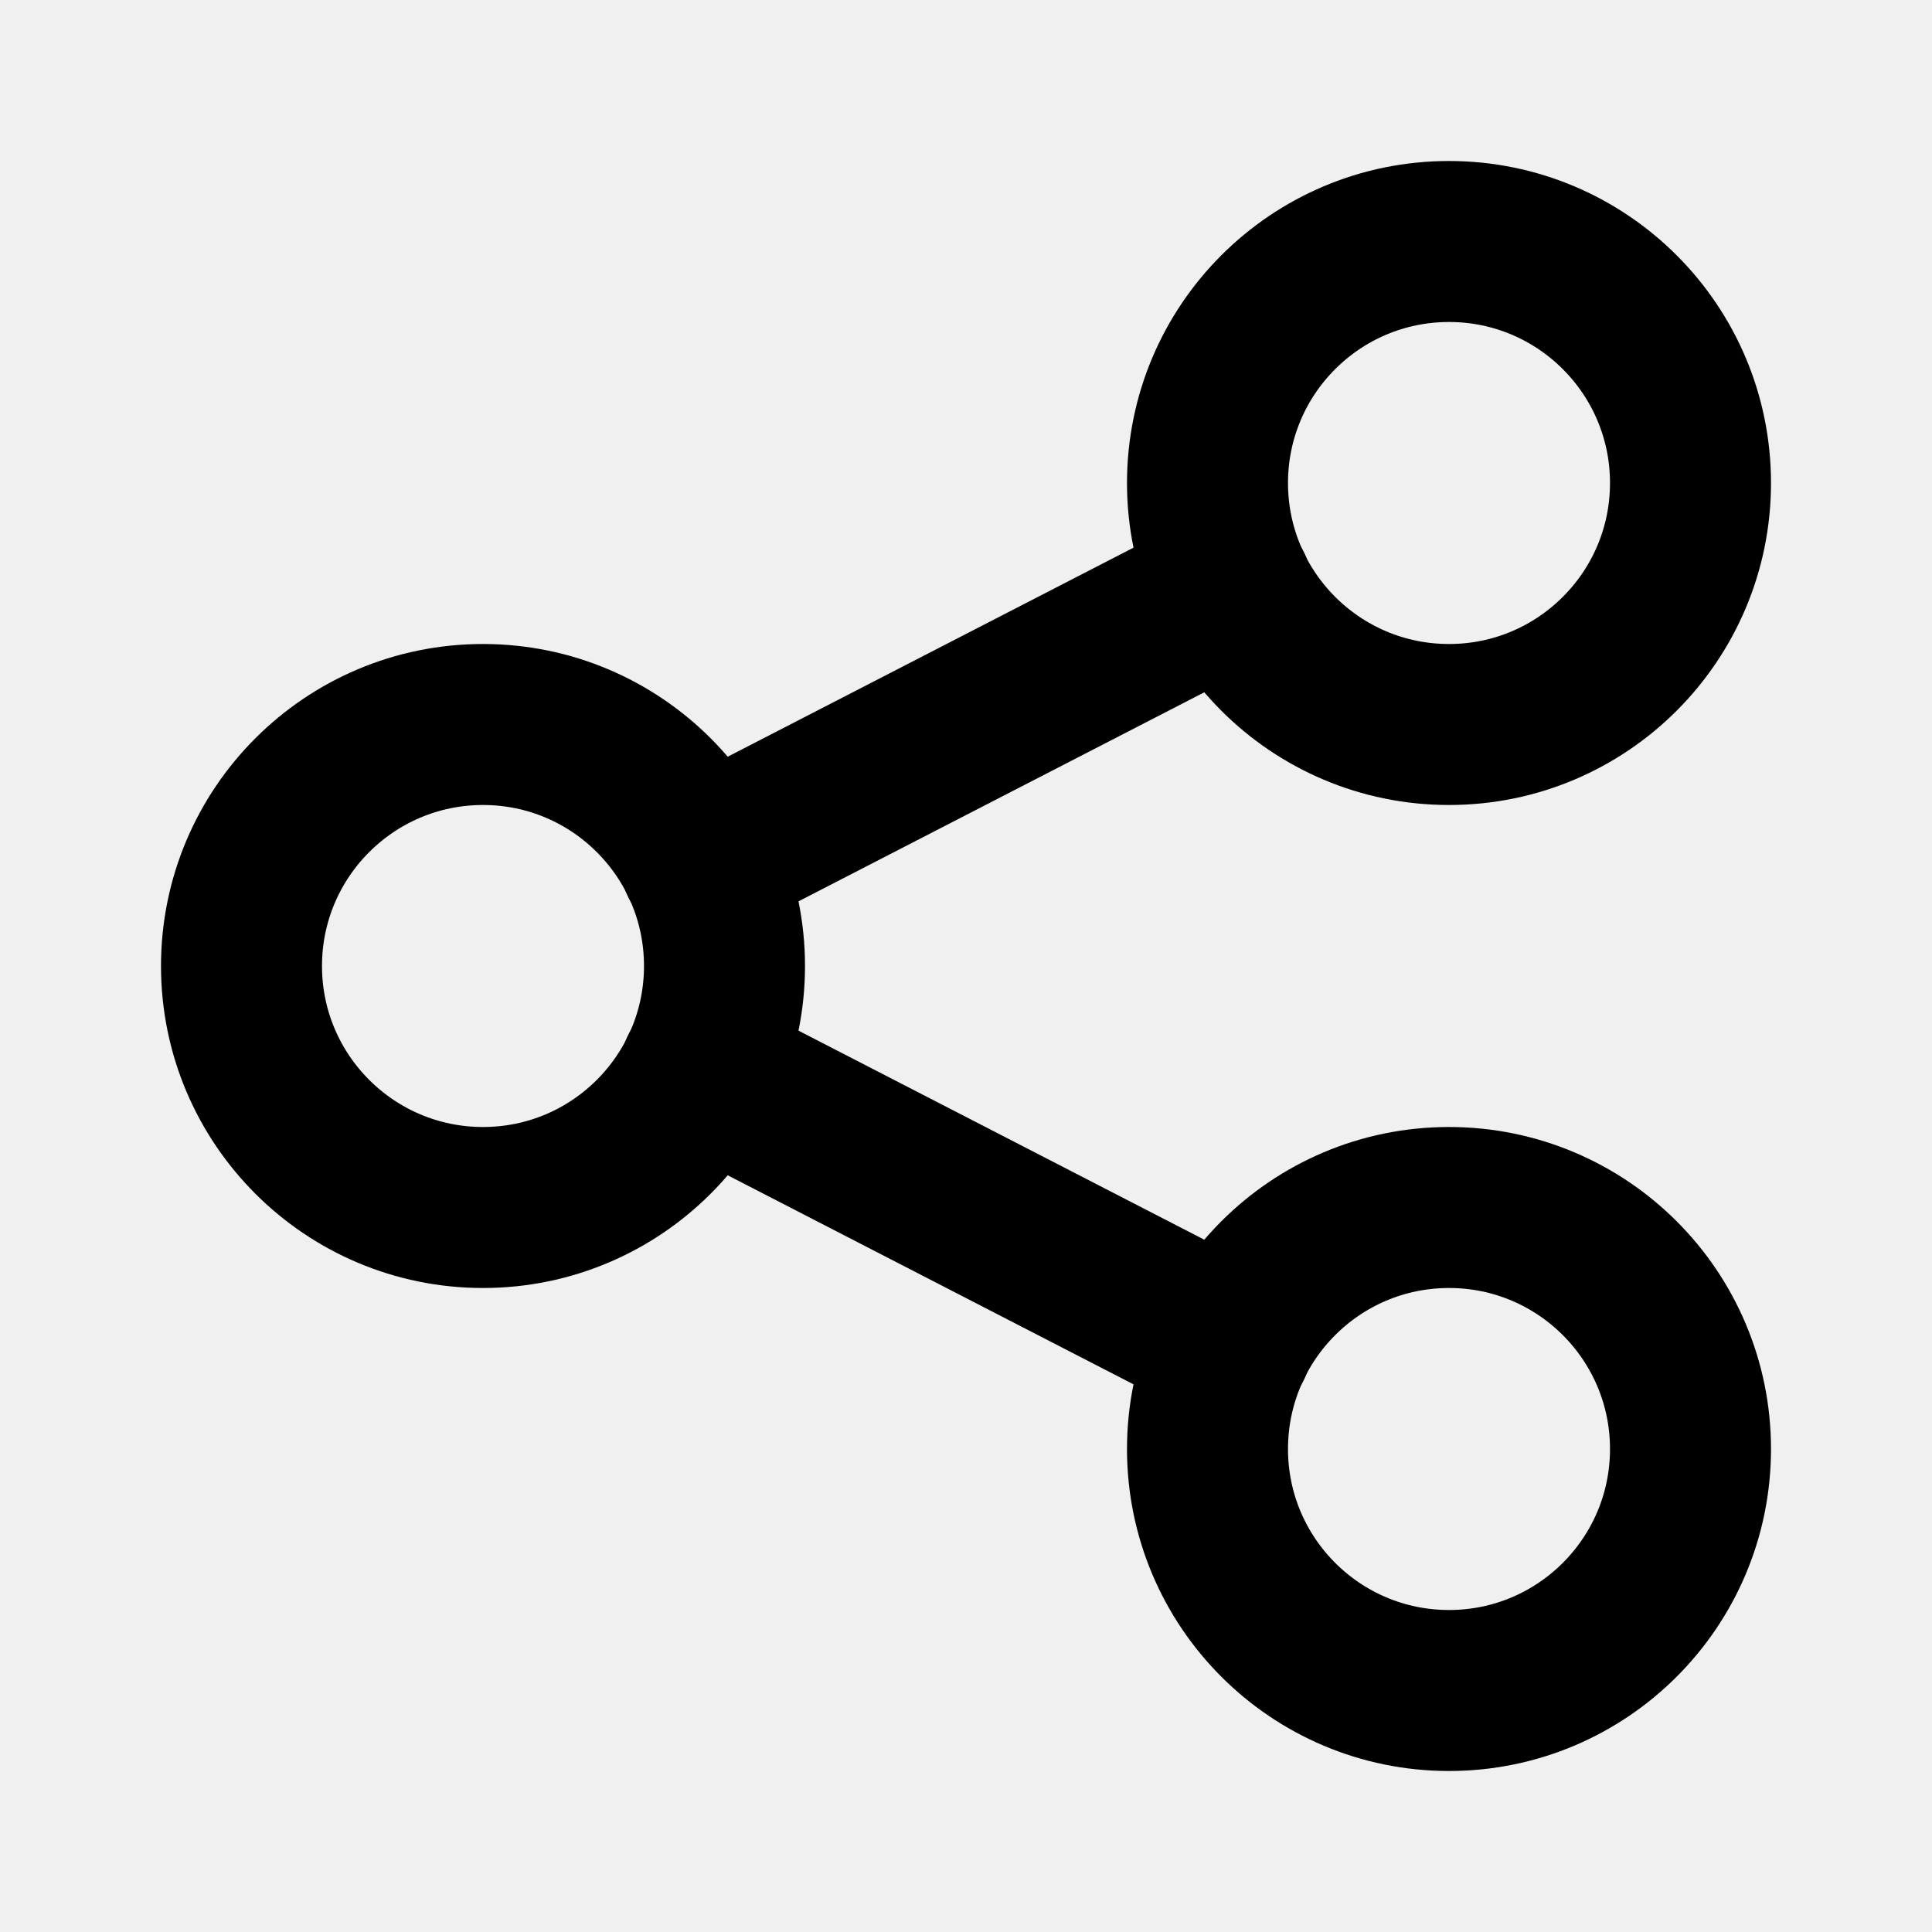
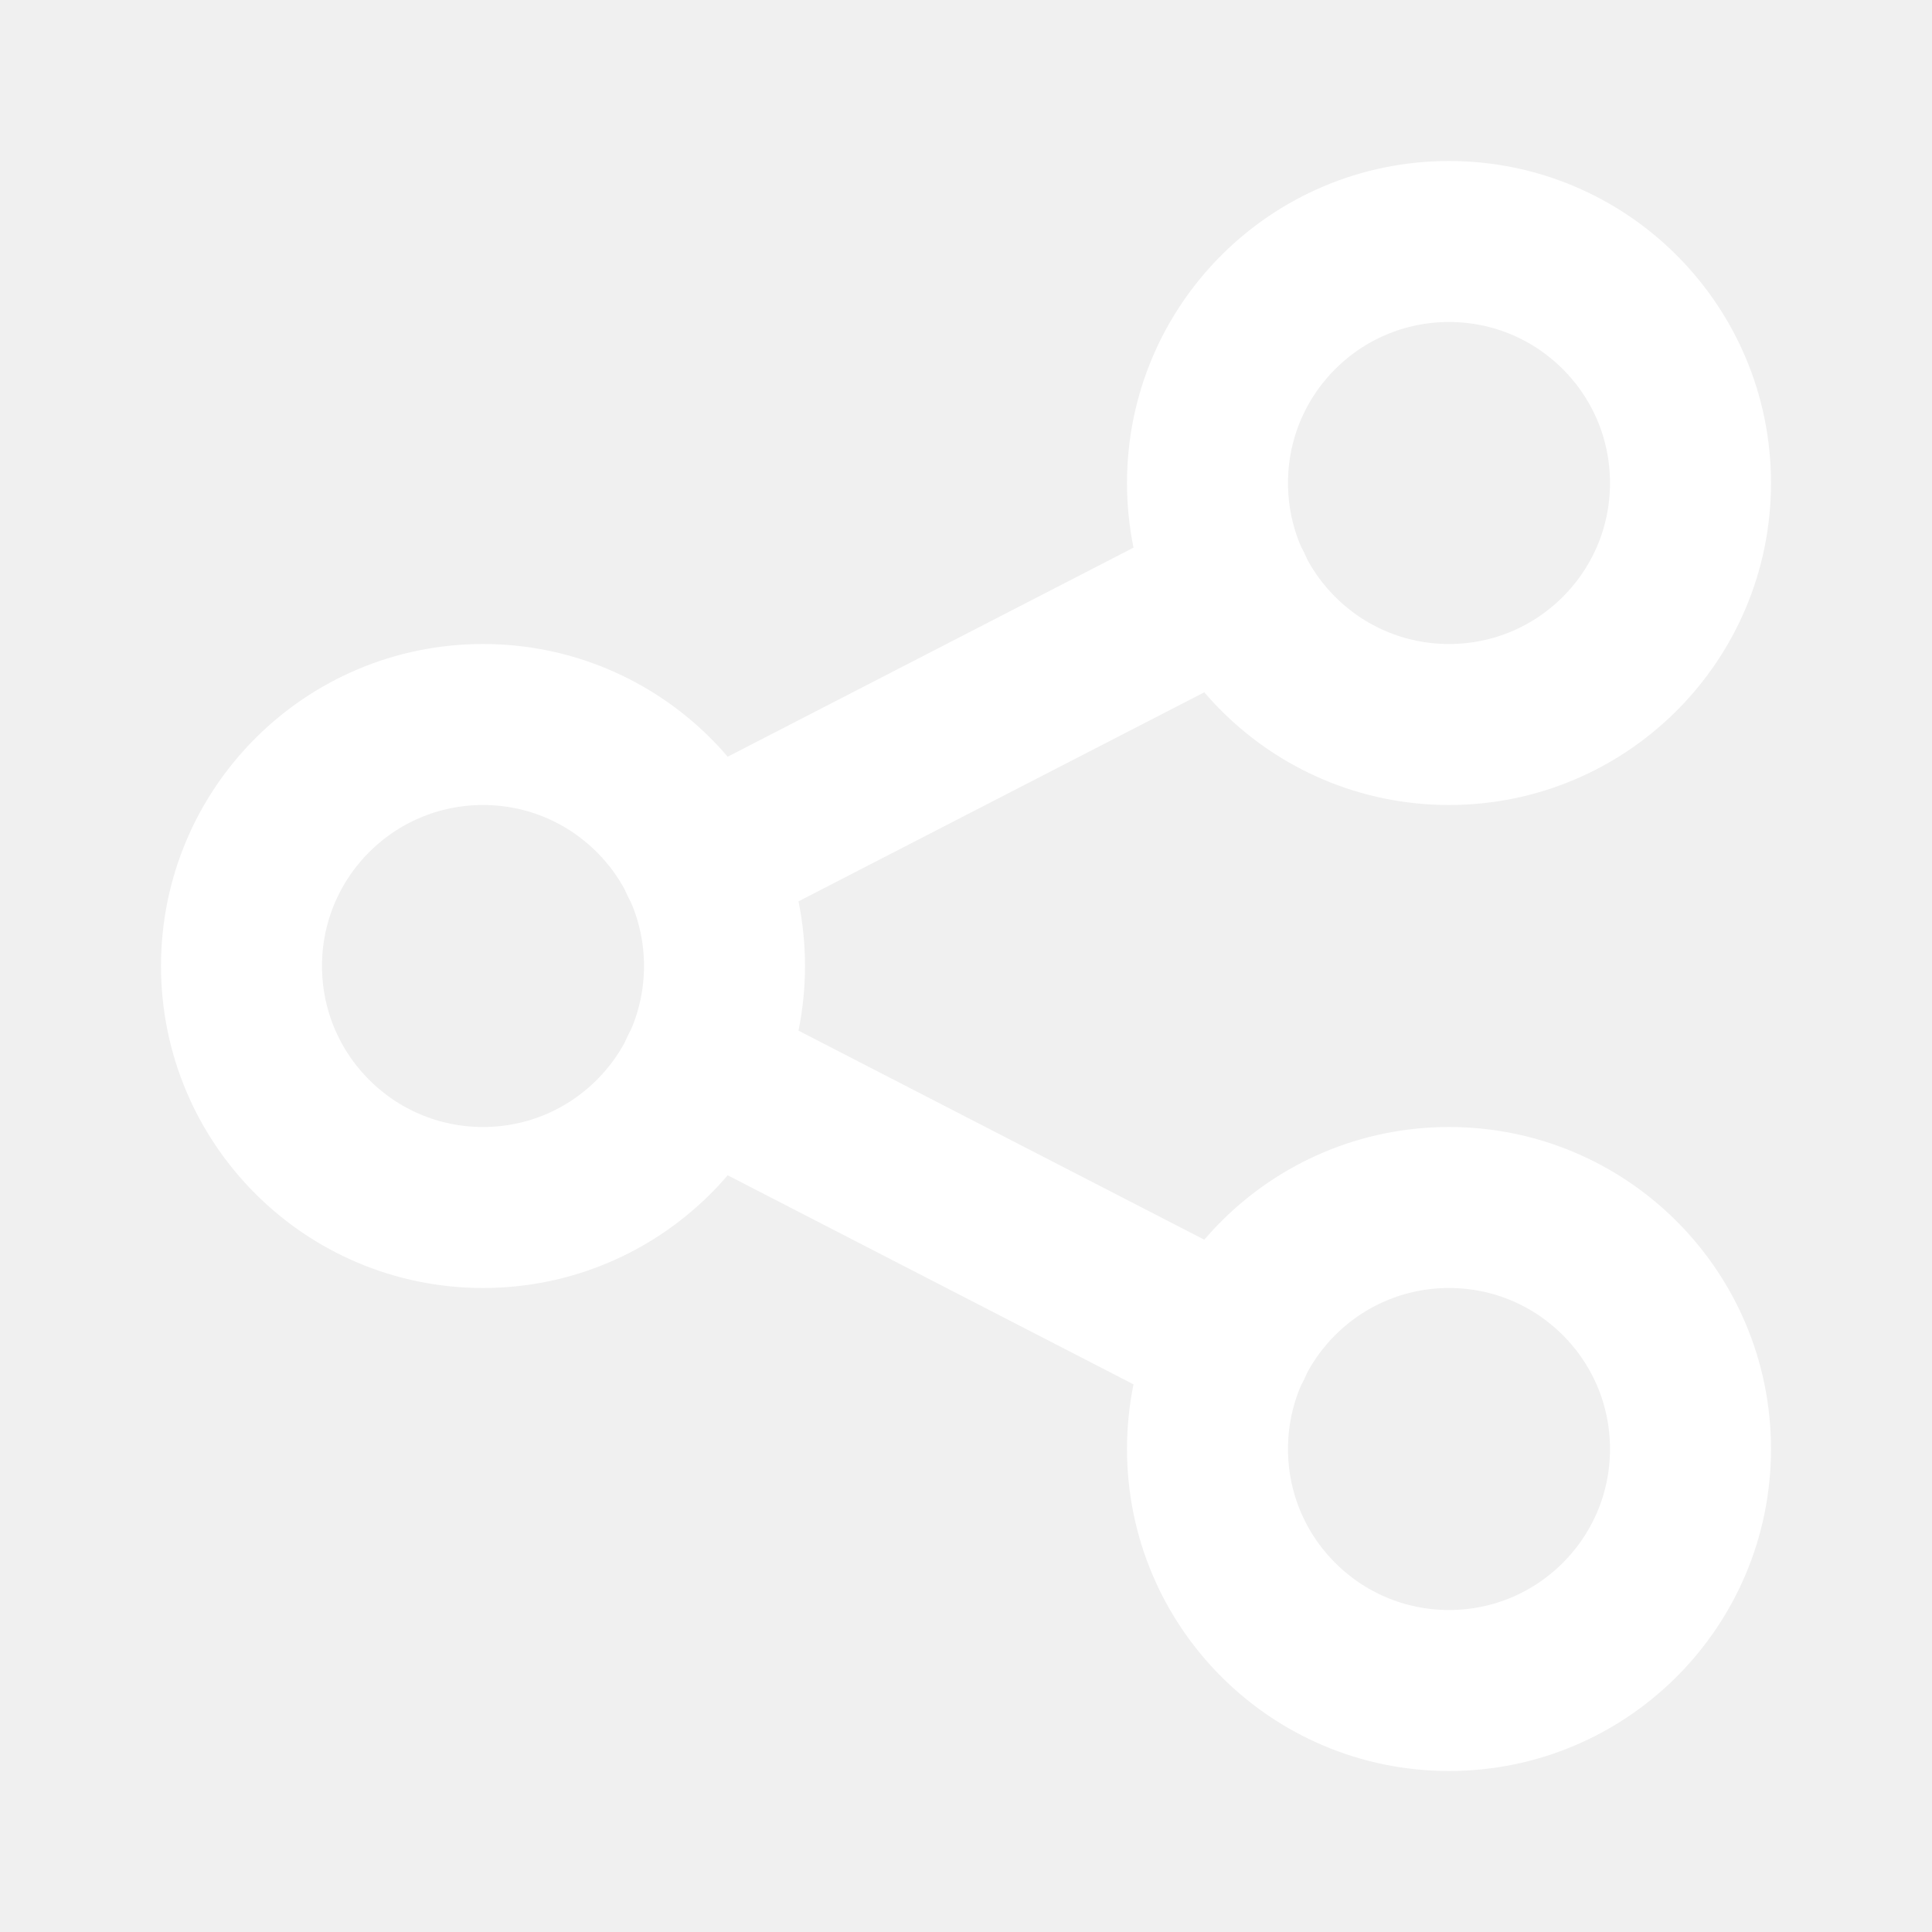
- <svg xmlns="http://www.w3.org/2000/svg" width="24" height="24" viewBox="0 0 24 24" fill="none" stroke="currentColor" stroke-width="2" stroke-linecap="round" stroke-linejoin="round">
+ <svg xmlns="http://www.w3.org/2000/svg" width="24" height="24" viewBox="0 0 24 24" fill="none" stroke="#FFFFFF" stroke-width="2" stroke-linecap="round" stroke-linejoin="round">
  <path d="M3 12a3 3 0 1 0 6 0a3 3 0 1 0 -6 0" />
  <path d="M15 6a3 3 0 1 0 6 0a3 3 0 1 0 -6 0" />
  <path d="M15 18a3 3 0 1 0 6 0a3 3 0 1 0 -6 0" />
  <path d="M8.7 10.7l6.6 -3.4" />
  <path d="M8.7 13.3l6.6 3.4" />
</svg>
